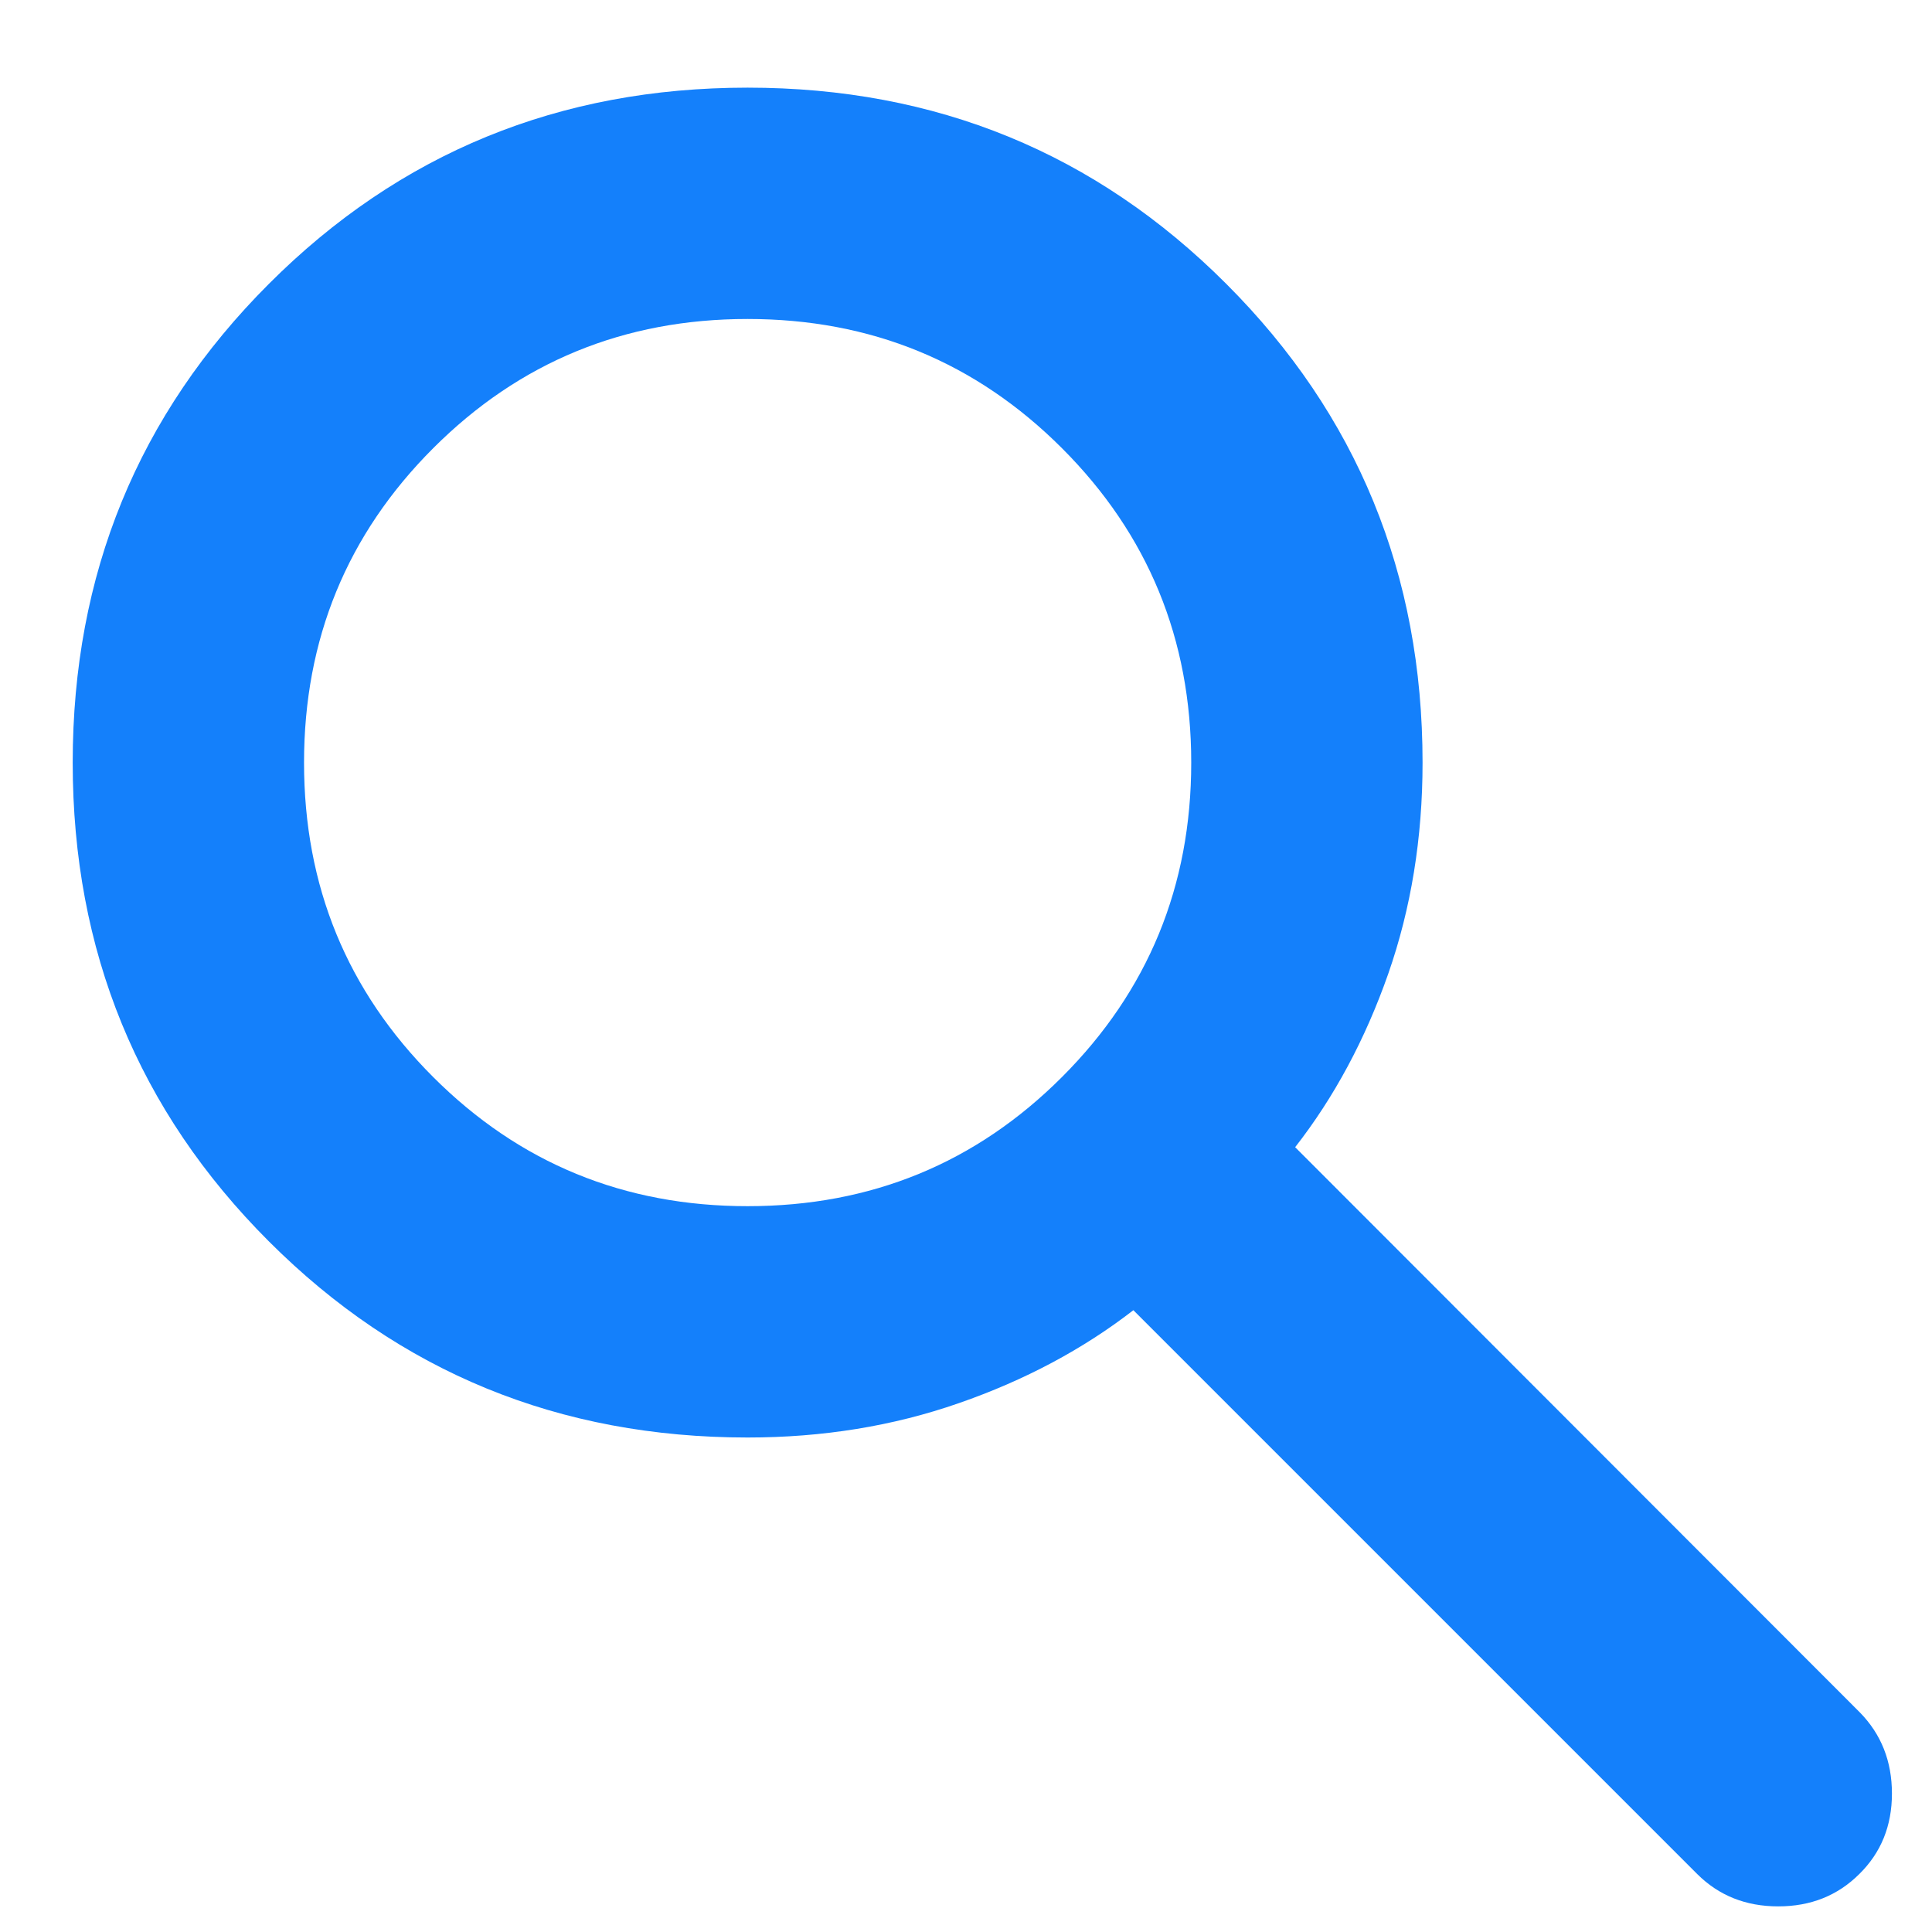
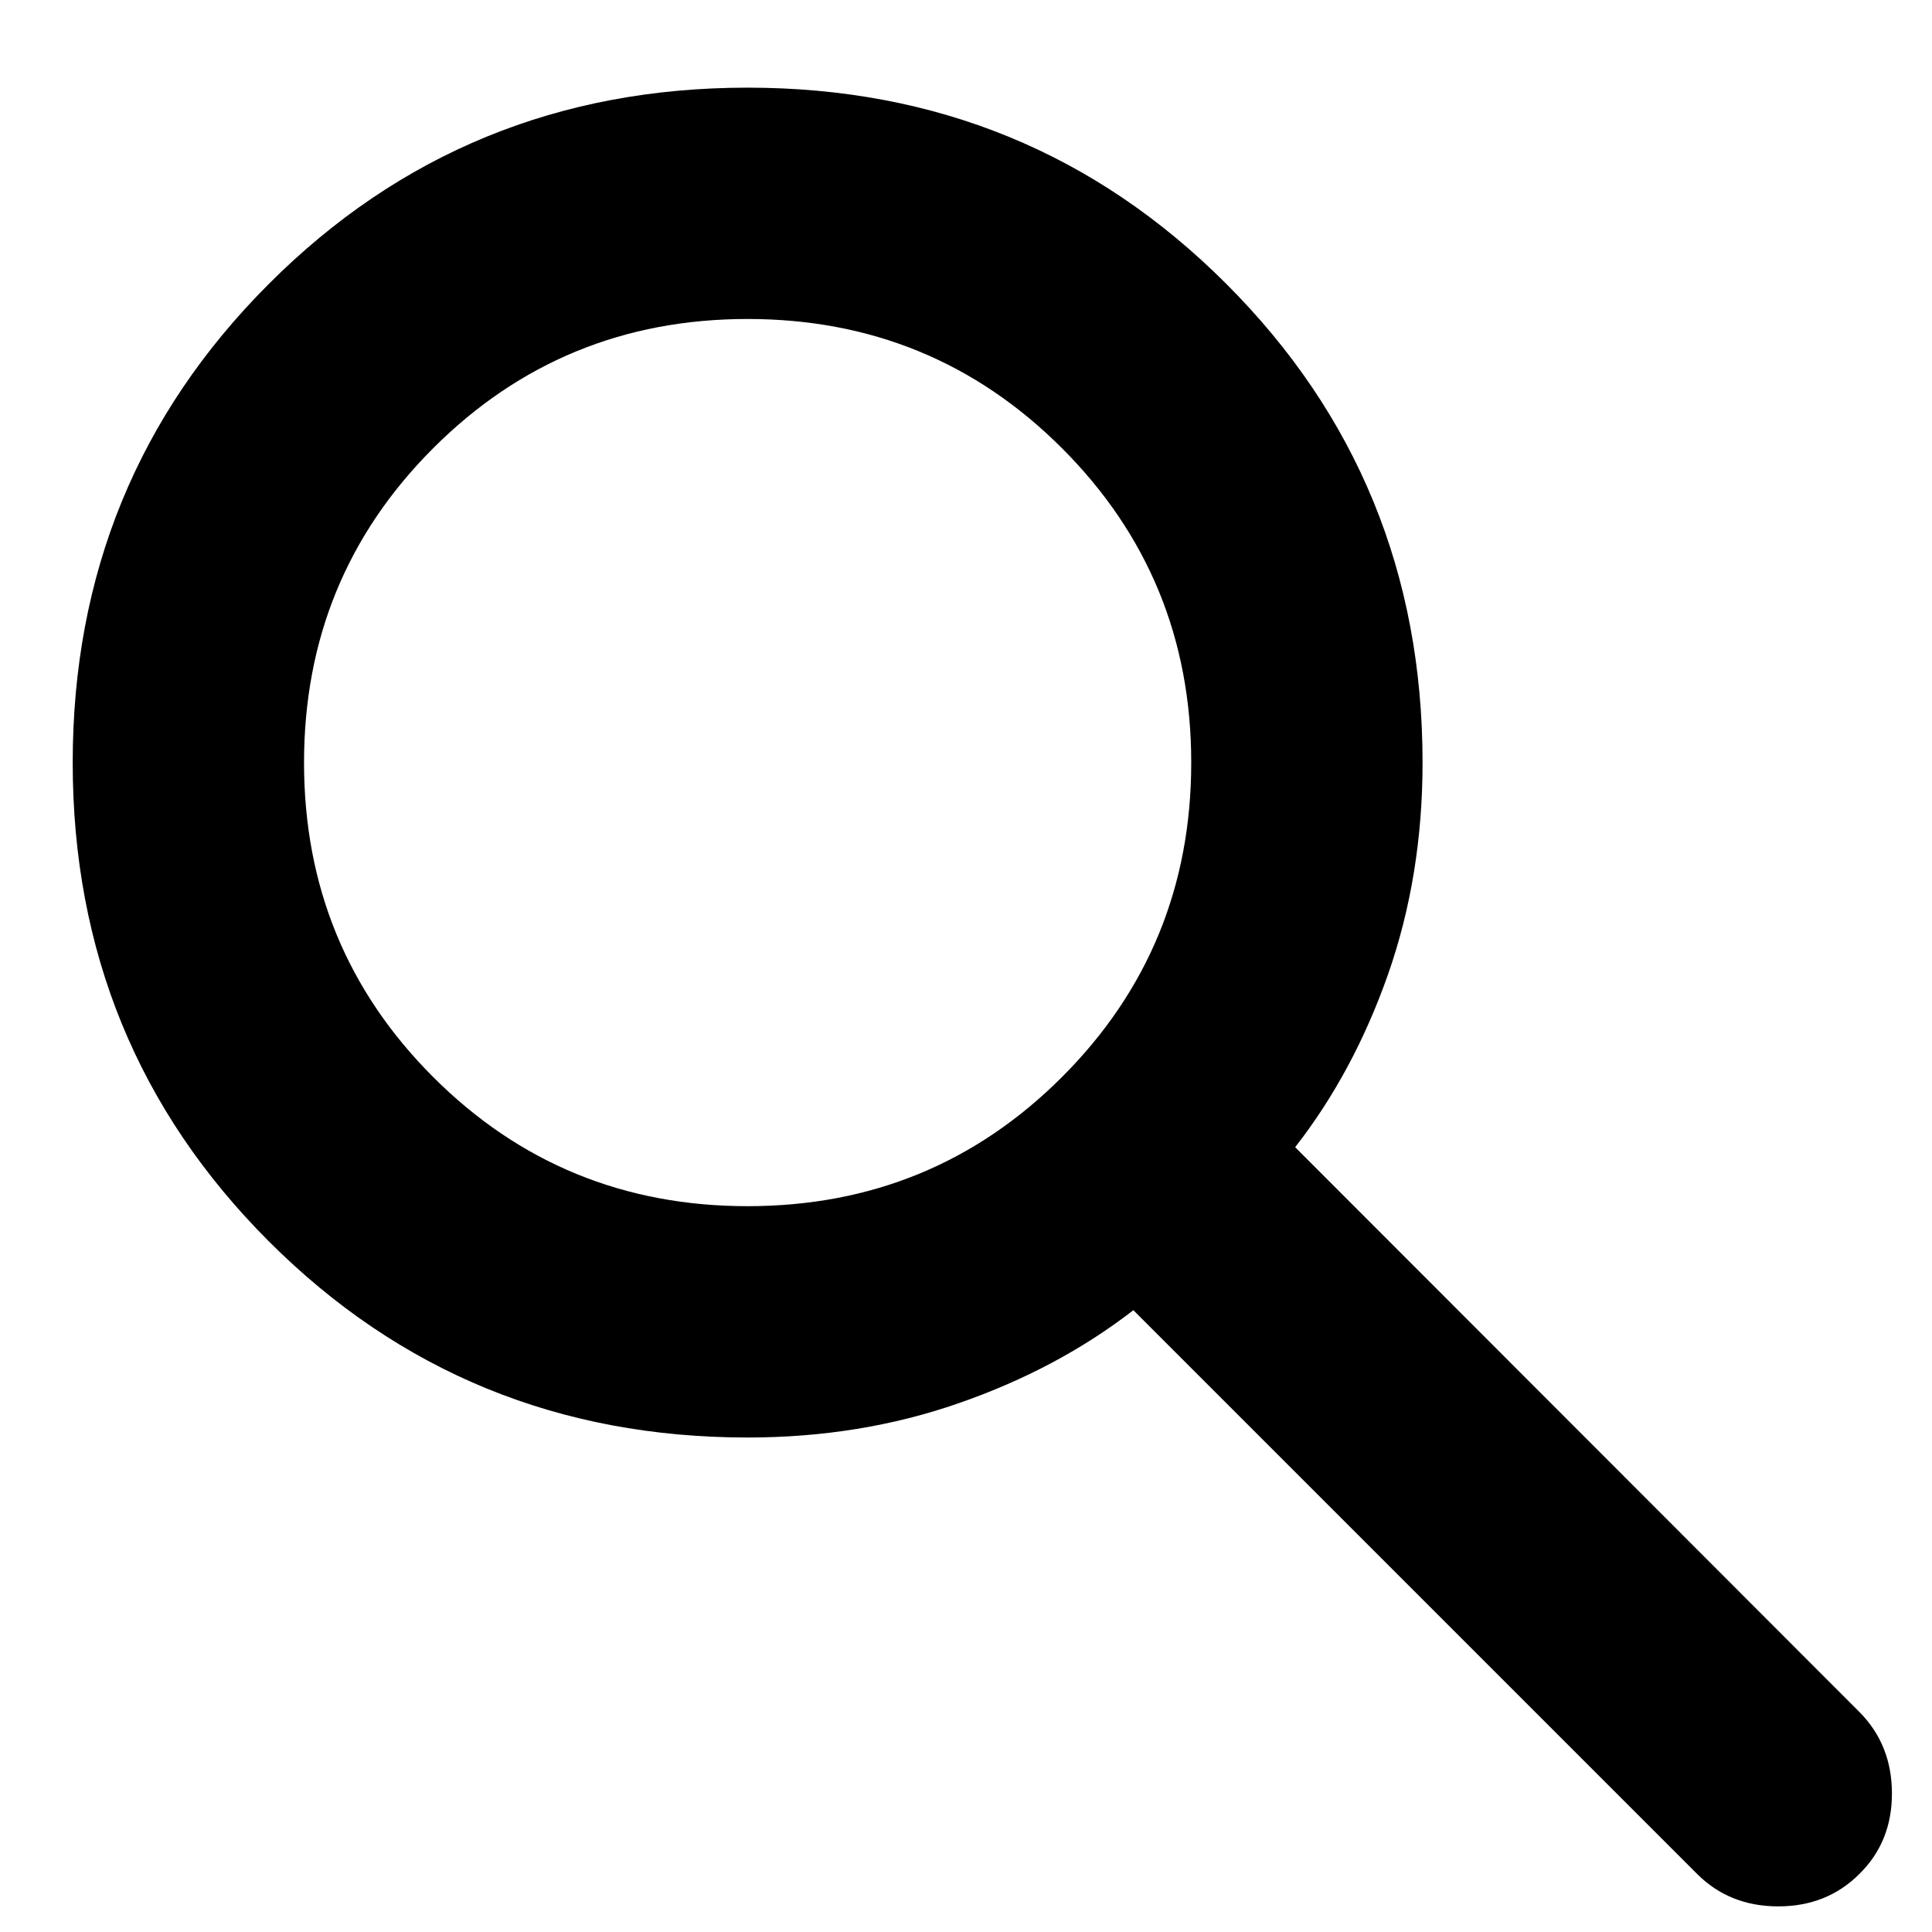
- <svg xmlns="http://www.w3.org/2000/svg" width="19" height="19" viewBox="0 0 19 19" fill="none">
-   <path d="M7.352 14.137C5.499 14.137 3.93 13.494 2.644 12.208C1.358 10.922 0.715 9.352 0.715 7.5C0.715 5.647 1.358 4.078 2.644 2.792C3.93 1.505 5.499 0.862 7.352 0.862C9.205 0.862 10.774 1.505 12.06 2.792C13.346 4.078 13.99 5.647 13.99 7.5C13.99 8.241 13.877 8.934 13.652 9.578C13.426 10.222 13.121 10.79 12.737 11.282L18.29 16.84C18.501 17.055 18.606 17.321 18.606 17.639C18.606 17.956 18.499 18.22 18.284 18.431C18.072 18.642 17.807 18.748 17.488 18.748C17.169 18.748 16.904 18.642 16.692 18.431L11.146 12.885C10.65 13.269 10.078 13.574 9.43 13.799C8.782 14.025 8.089 14.137 7.352 14.137ZM7.352 11.862C8.566 11.862 9.597 11.439 10.444 10.592C11.291 9.745 11.715 8.714 11.715 7.5C11.715 6.286 11.291 5.255 10.444 4.408C9.597 3.561 8.566 3.137 7.352 3.137C6.138 3.137 5.107 3.561 4.26 4.408C3.413 5.255 2.99 6.286 2.99 7.5C2.99 8.714 3.413 9.745 4.26 10.592C5.107 11.439 6.138 11.862 7.352 11.862Z" fill="#1480FB" />
+ <svg xmlns="http://www.w3.org/2000/svg" width="19" height="19" viewBox="0 0 19 19" fill="currentColor">
+   <path d="M7.352 14.137C5.499 14.137 3.93 13.494 2.644 12.208C1.358 10.922 0.715 9.352 0.715 7.5C0.715 5.647 1.358 4.078 2.644 2.792C3.93 1.505 5.499 0.862 7.352 0.862C9.205 0.862 10.774 1.505 12.06 2.792C13.346 4.078 13.99 5.647 13.99 7.5C13.99 8.241 13.877 8.934 13.652 9.578C13.426 10.222 13.121 10.79 12.737 11.282L18.29 16.84C18.501 17.055 18.606 17.321 18.606 17.639C18.606 17.956 18.499 18.22 18.284 18.431C18.072 18.642 17.807 18.748 17.488 18.748C17.169 18.748 16.904 18.642 16.692 18.431L11.146 12.885C10.65 13.269 10.078 13.574 9.43 13.799C8.782 14.025 8.089 14.137 7.352 14.137ZM7.352 11.862C8.566 11.862 9.597 11.439 10.444 10.592C11.291 9.745 11.715 8.714 11.715 7.5C11.715 6.286 11.291 5.255 10.444 4.408C9.597 3.561 8.566 3.137 7.352 3.137C6.138 3.137 5.107 3.561 4.26 4.408C3.413 5.255 2.99 6.286 2.99 7.5C2.99 8.714 3.413 9.745 4.26 10.592C5.107 11.439 6.138 11.862 7.352 11.862Z" fill="currentColor" />
</svg>
